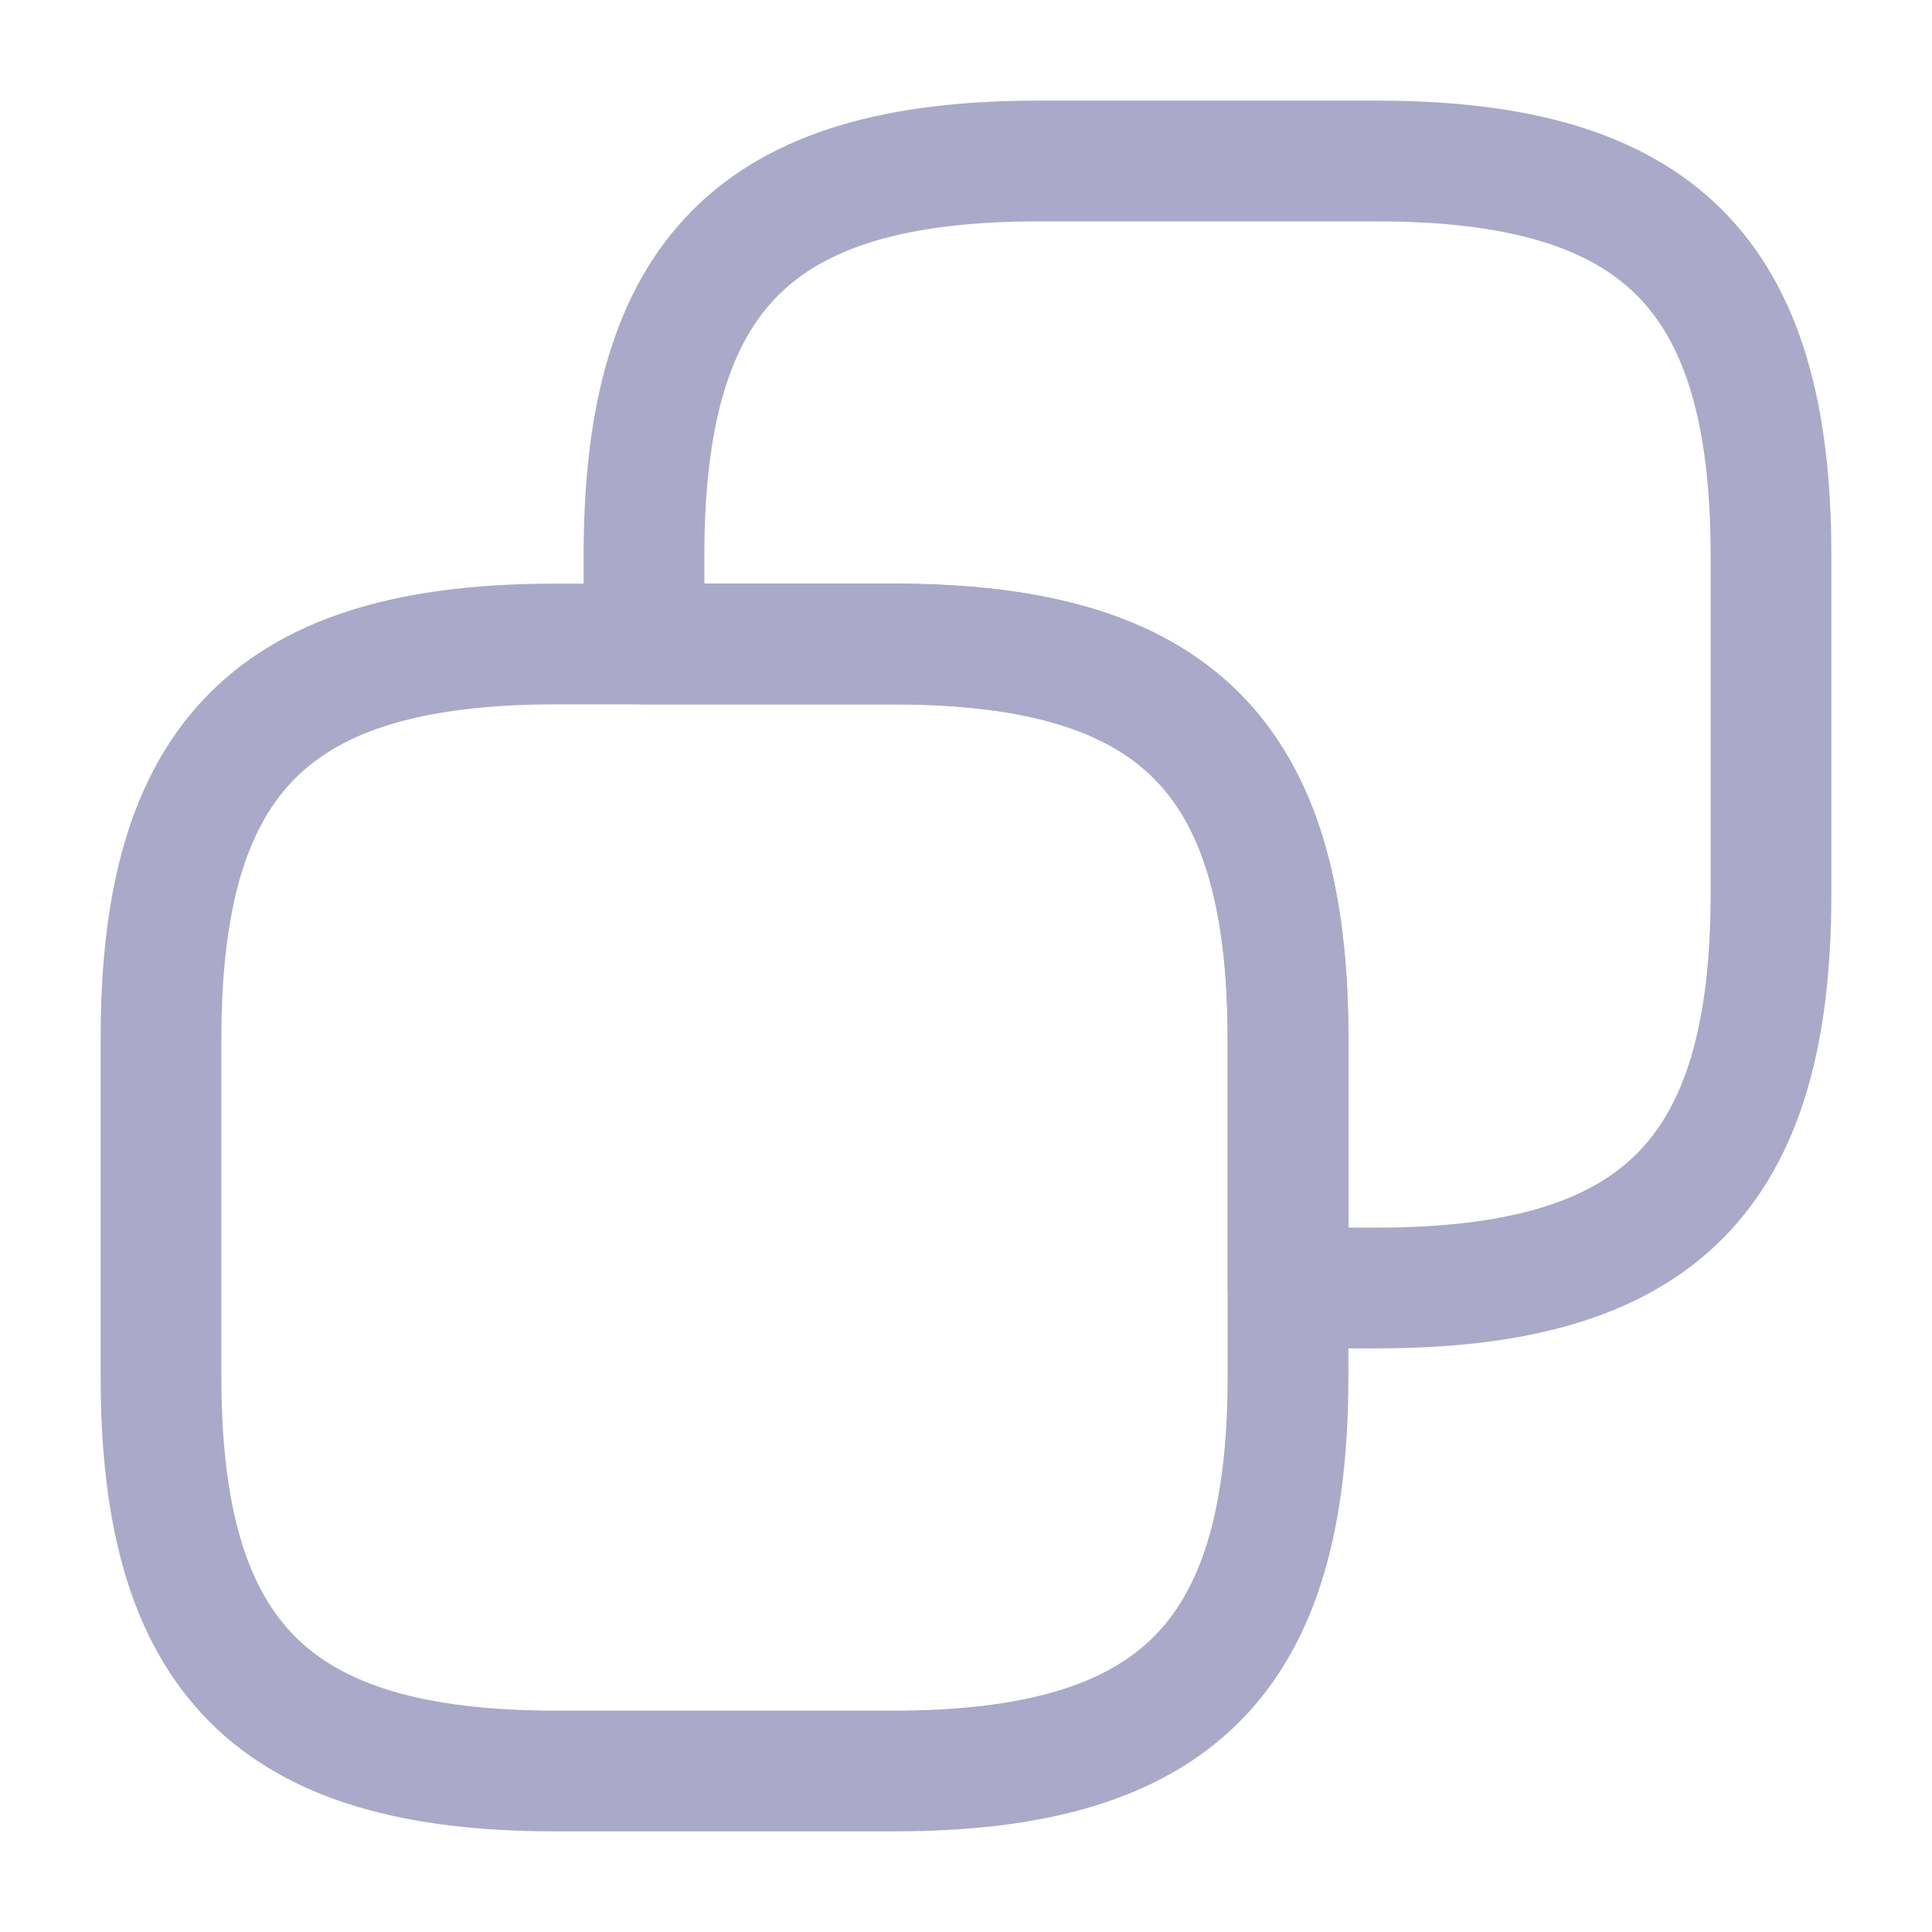
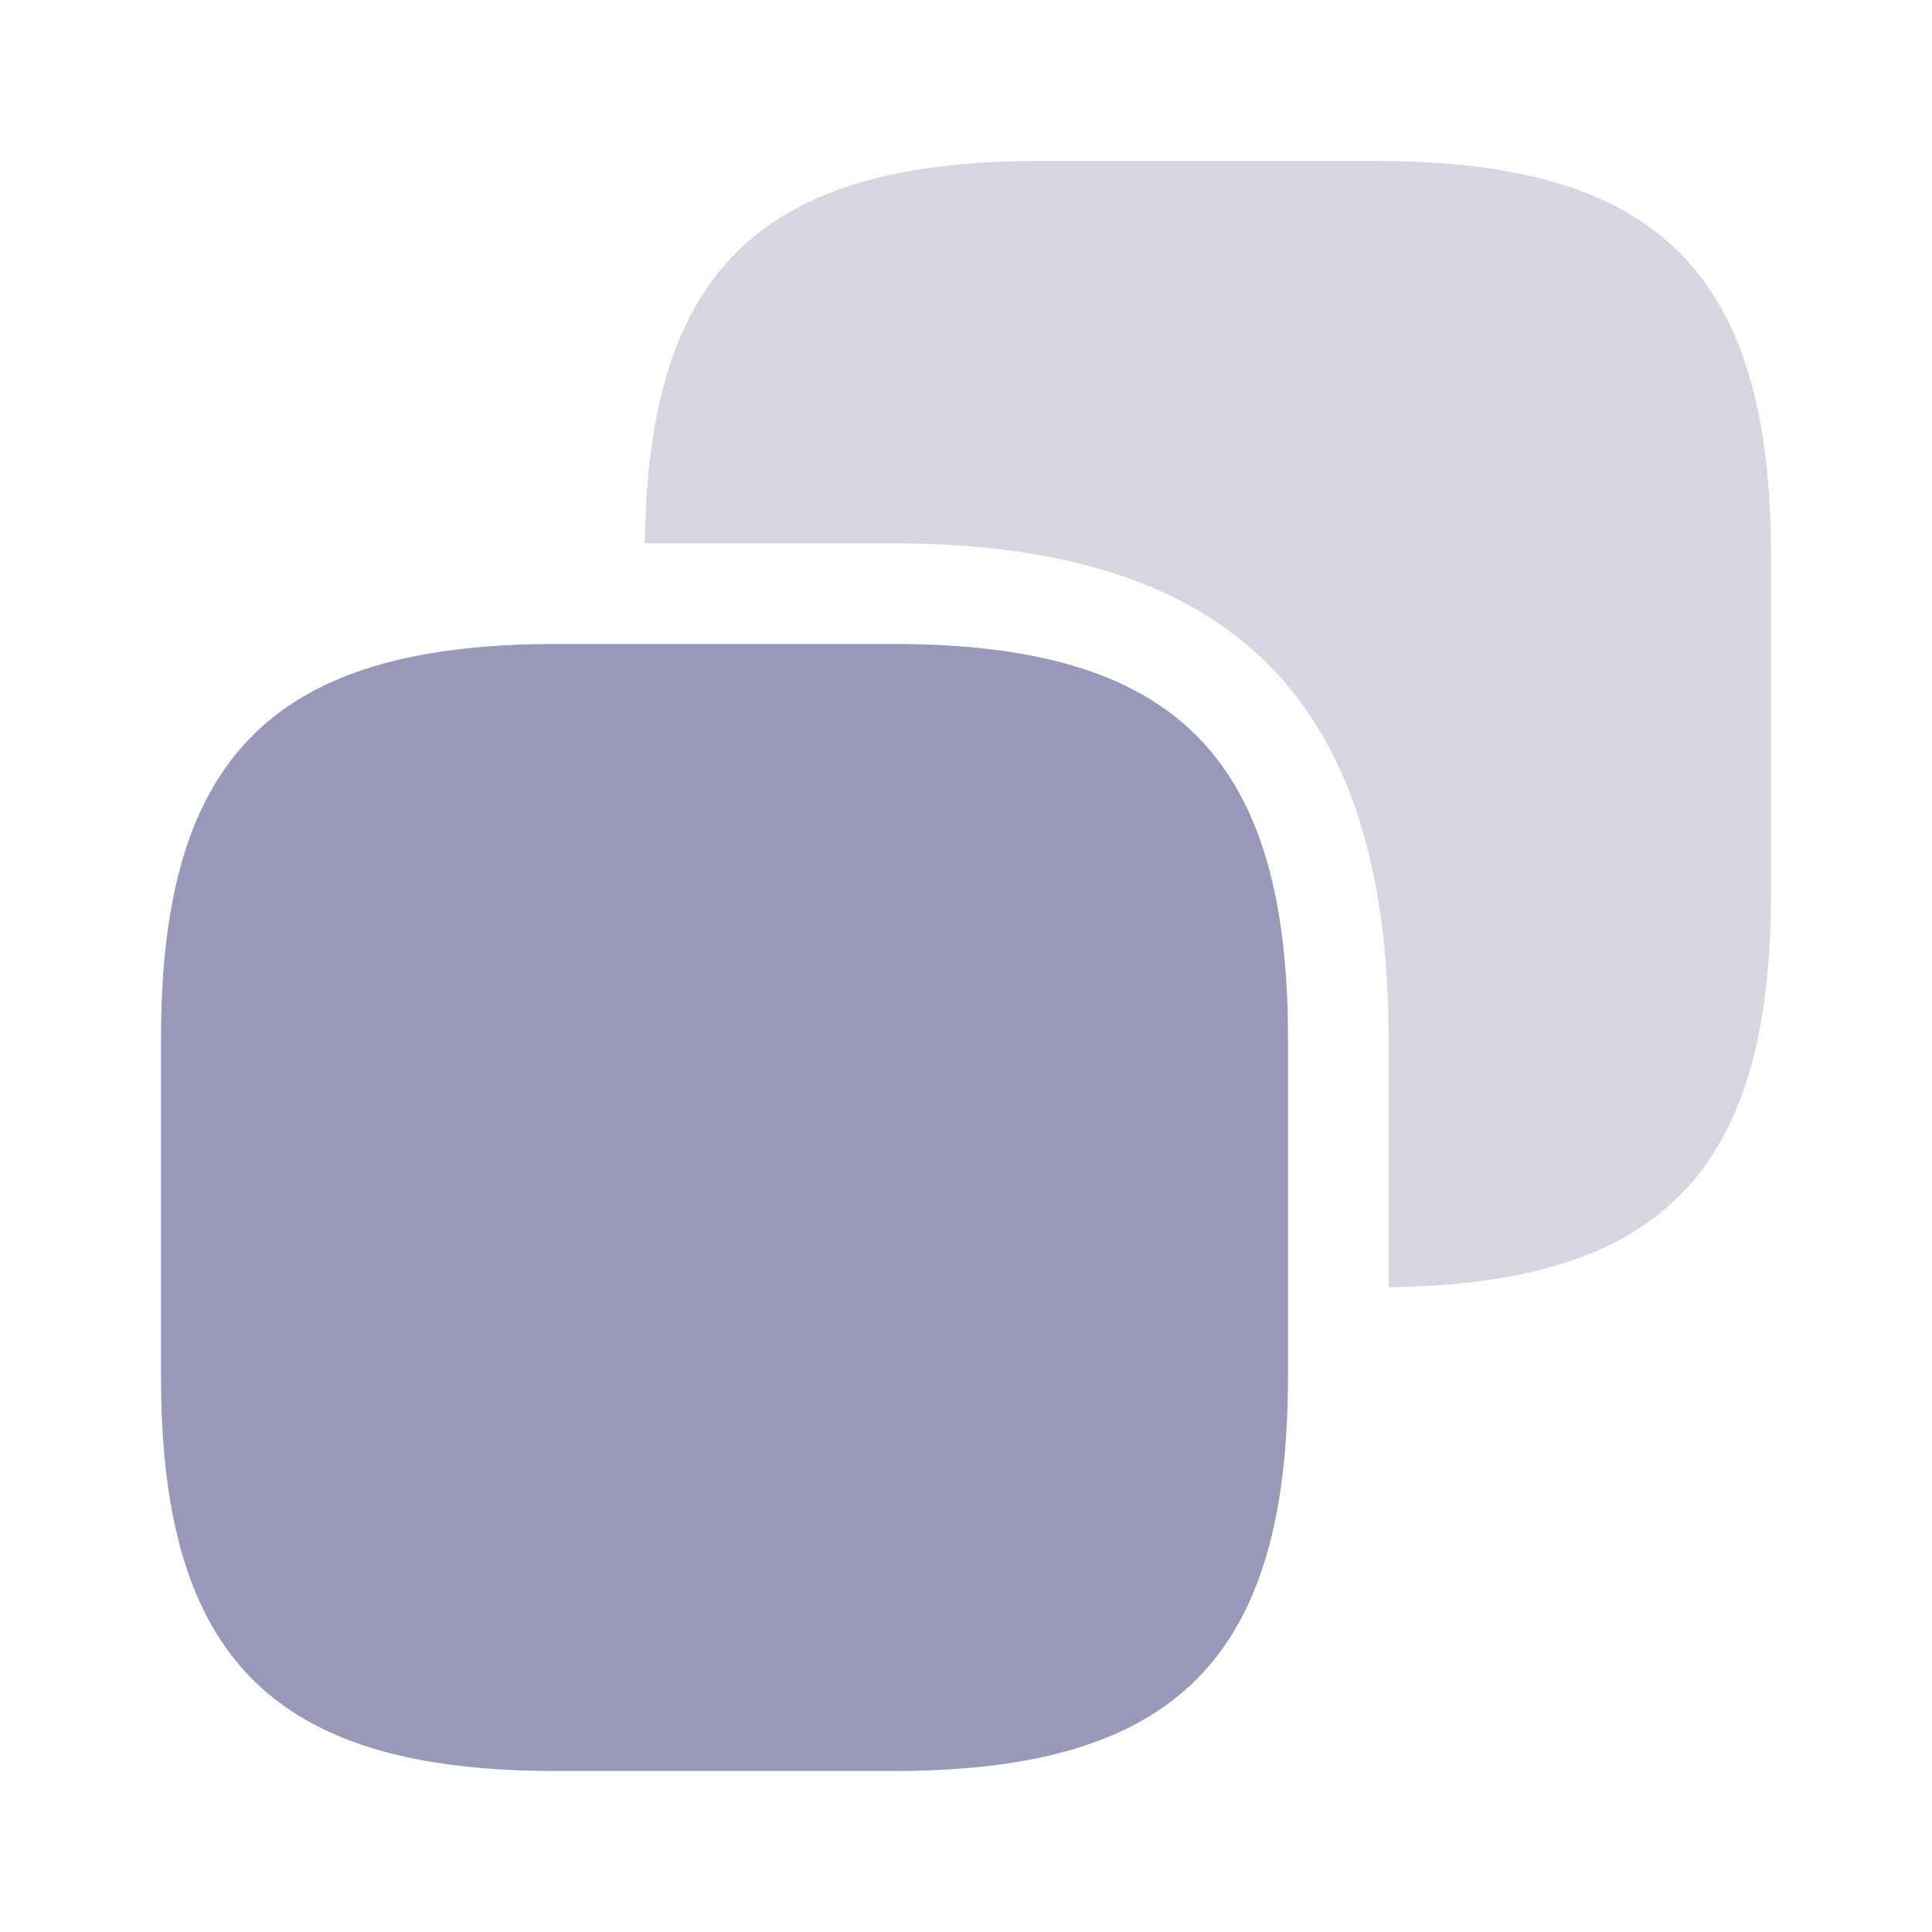
- <svg xmlns="http://www.w3.org/2000/svg" viewBox="0 0 24 24" fill="none">
-   <g id="vuesax/linear/copy">
-     <g id="copy">
-       <path id="Vector" d="M16 12.9V17.1C16 20.6 14.6 22 11.1 22H6.9C3.4 22 2 20.6 2 17.1V12.9C2 9.4 3.4 8 6.9 8H11.1C14.6 8 16 9.4 16 12.9Z" stroke="#AAA9C9" stroke-width="1.5" stroke-linecap="round" stroke-linejoin="round" />
-       <path id="Vector_2" d="M22 6.9V11.1C22 14.6 20.6 16 17.1 16H16V12.9C16 9.4 14.6 8 11.1 8H8V6.9C8 3.4 9.4 2 12.9 2H17.1C20.6 2 22 3.4 22 6.9Z" stroke="#AAA9C9" stroke-width="1.5" stroke-linecap="round" stroke-linejoin="round" />
-     </g>
-   </g>
+ <svg xmlns="http://www.w3.org/2000/svg" width="24" height="24" viewBox="0 0 24 24" fill="none">
+   <path d="M16 12.9V17.1C16 20.6 14.6 22 11.1 22H6.9C3.4 22 2 20.6 2 17.1V12.9C2 9.4 3.4 8 6.9 8H11.1C14.6 8 16 9.4 16 12.9Z" fill="#9998B8" />
+   <path opacity="0.4" d="M17.1 2H12.9C9.45 2 8.05 3.37 8.01 6.75H11.1C15.3 6.75 17.25 8.7 17.25 12.9V15.99C20.63 15.95 22 14.55 22 11.1V6.9C22 3.4 20.6 2 17.1 2Z" fill="#9998B8" />
</svg>
